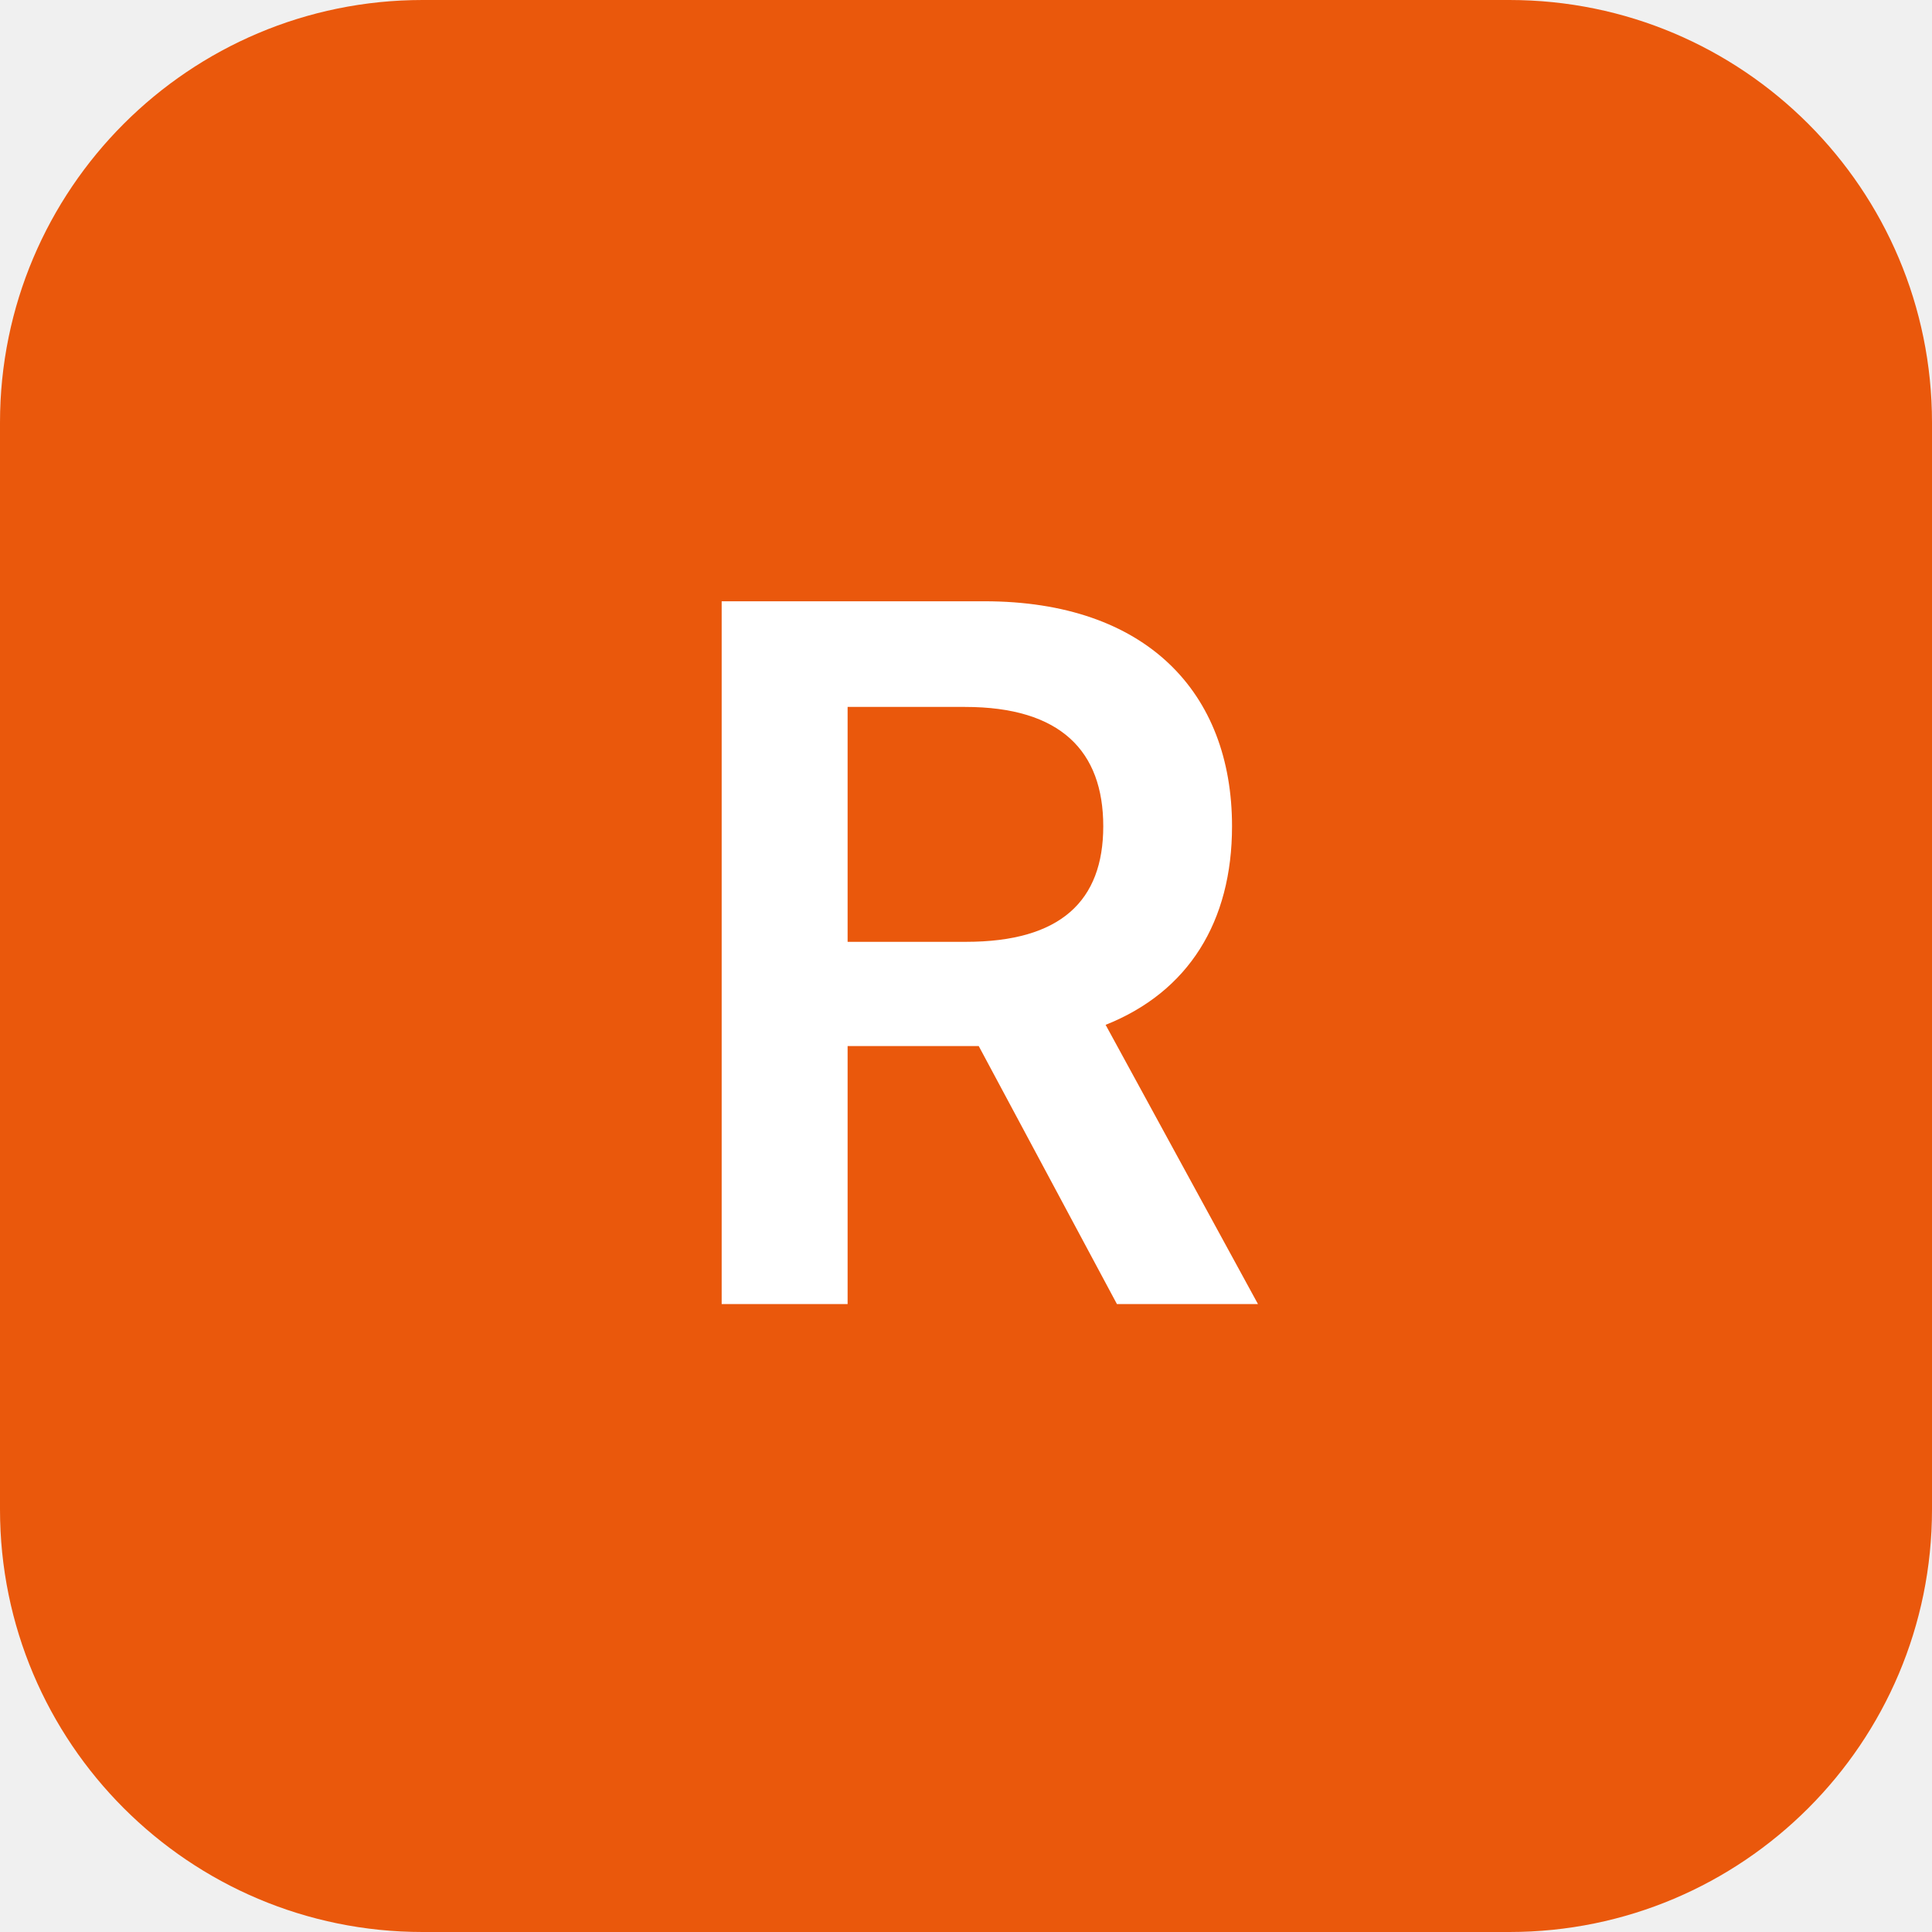
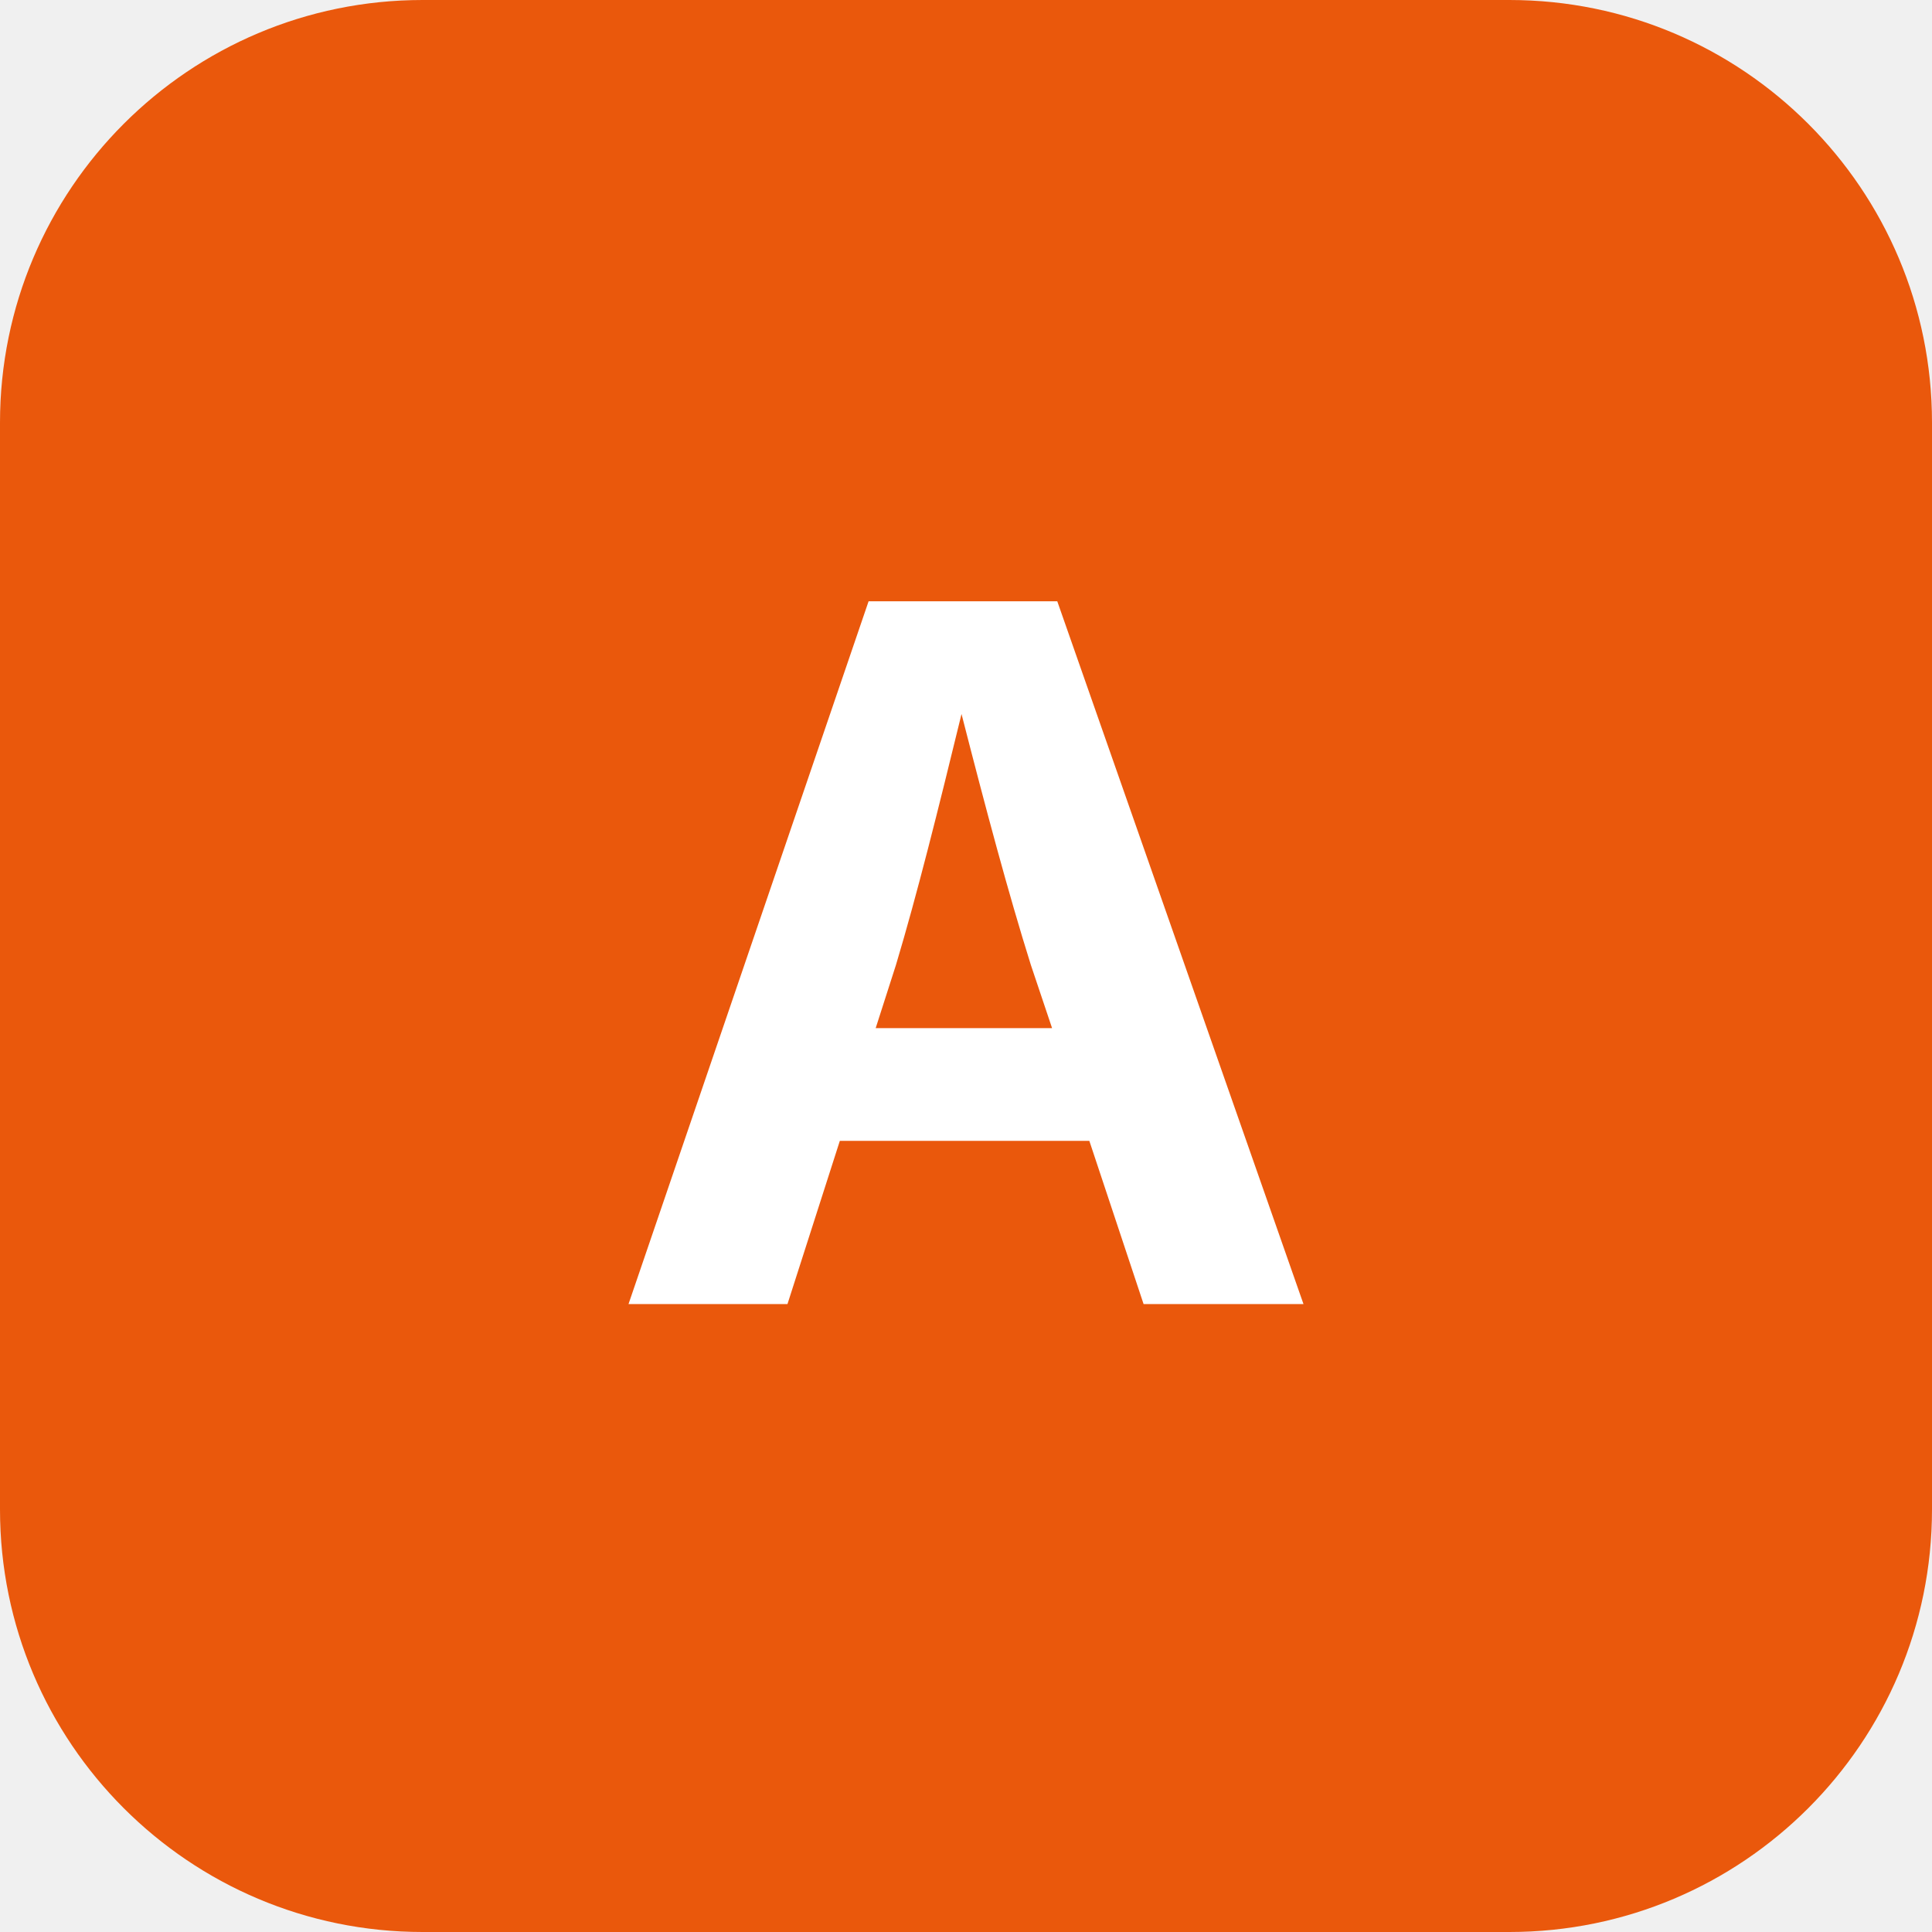
<svg xmlns="http://www.w3.org/2000/svg" viewBox="0 0 64 64">
  <rect width="64" height="64" rx="14" fill="#ea580c" />
-   <text x="32" y="32" dy="0.35em" text-anchor="middle" font-family="ui-sans-serif, system-ui, -apple-system, sans-serif" font-size="32" font-weight="600" fill="#ffffff">R</text>
+   <text x="32" y="32" dy="0.35em" text-anchor="middle" font-family="ui-sans-serif, system-ui, -apple-system, sans-serif" font-size="32" font-weight="700" fill="#ffffff">A</text>
</svg>
